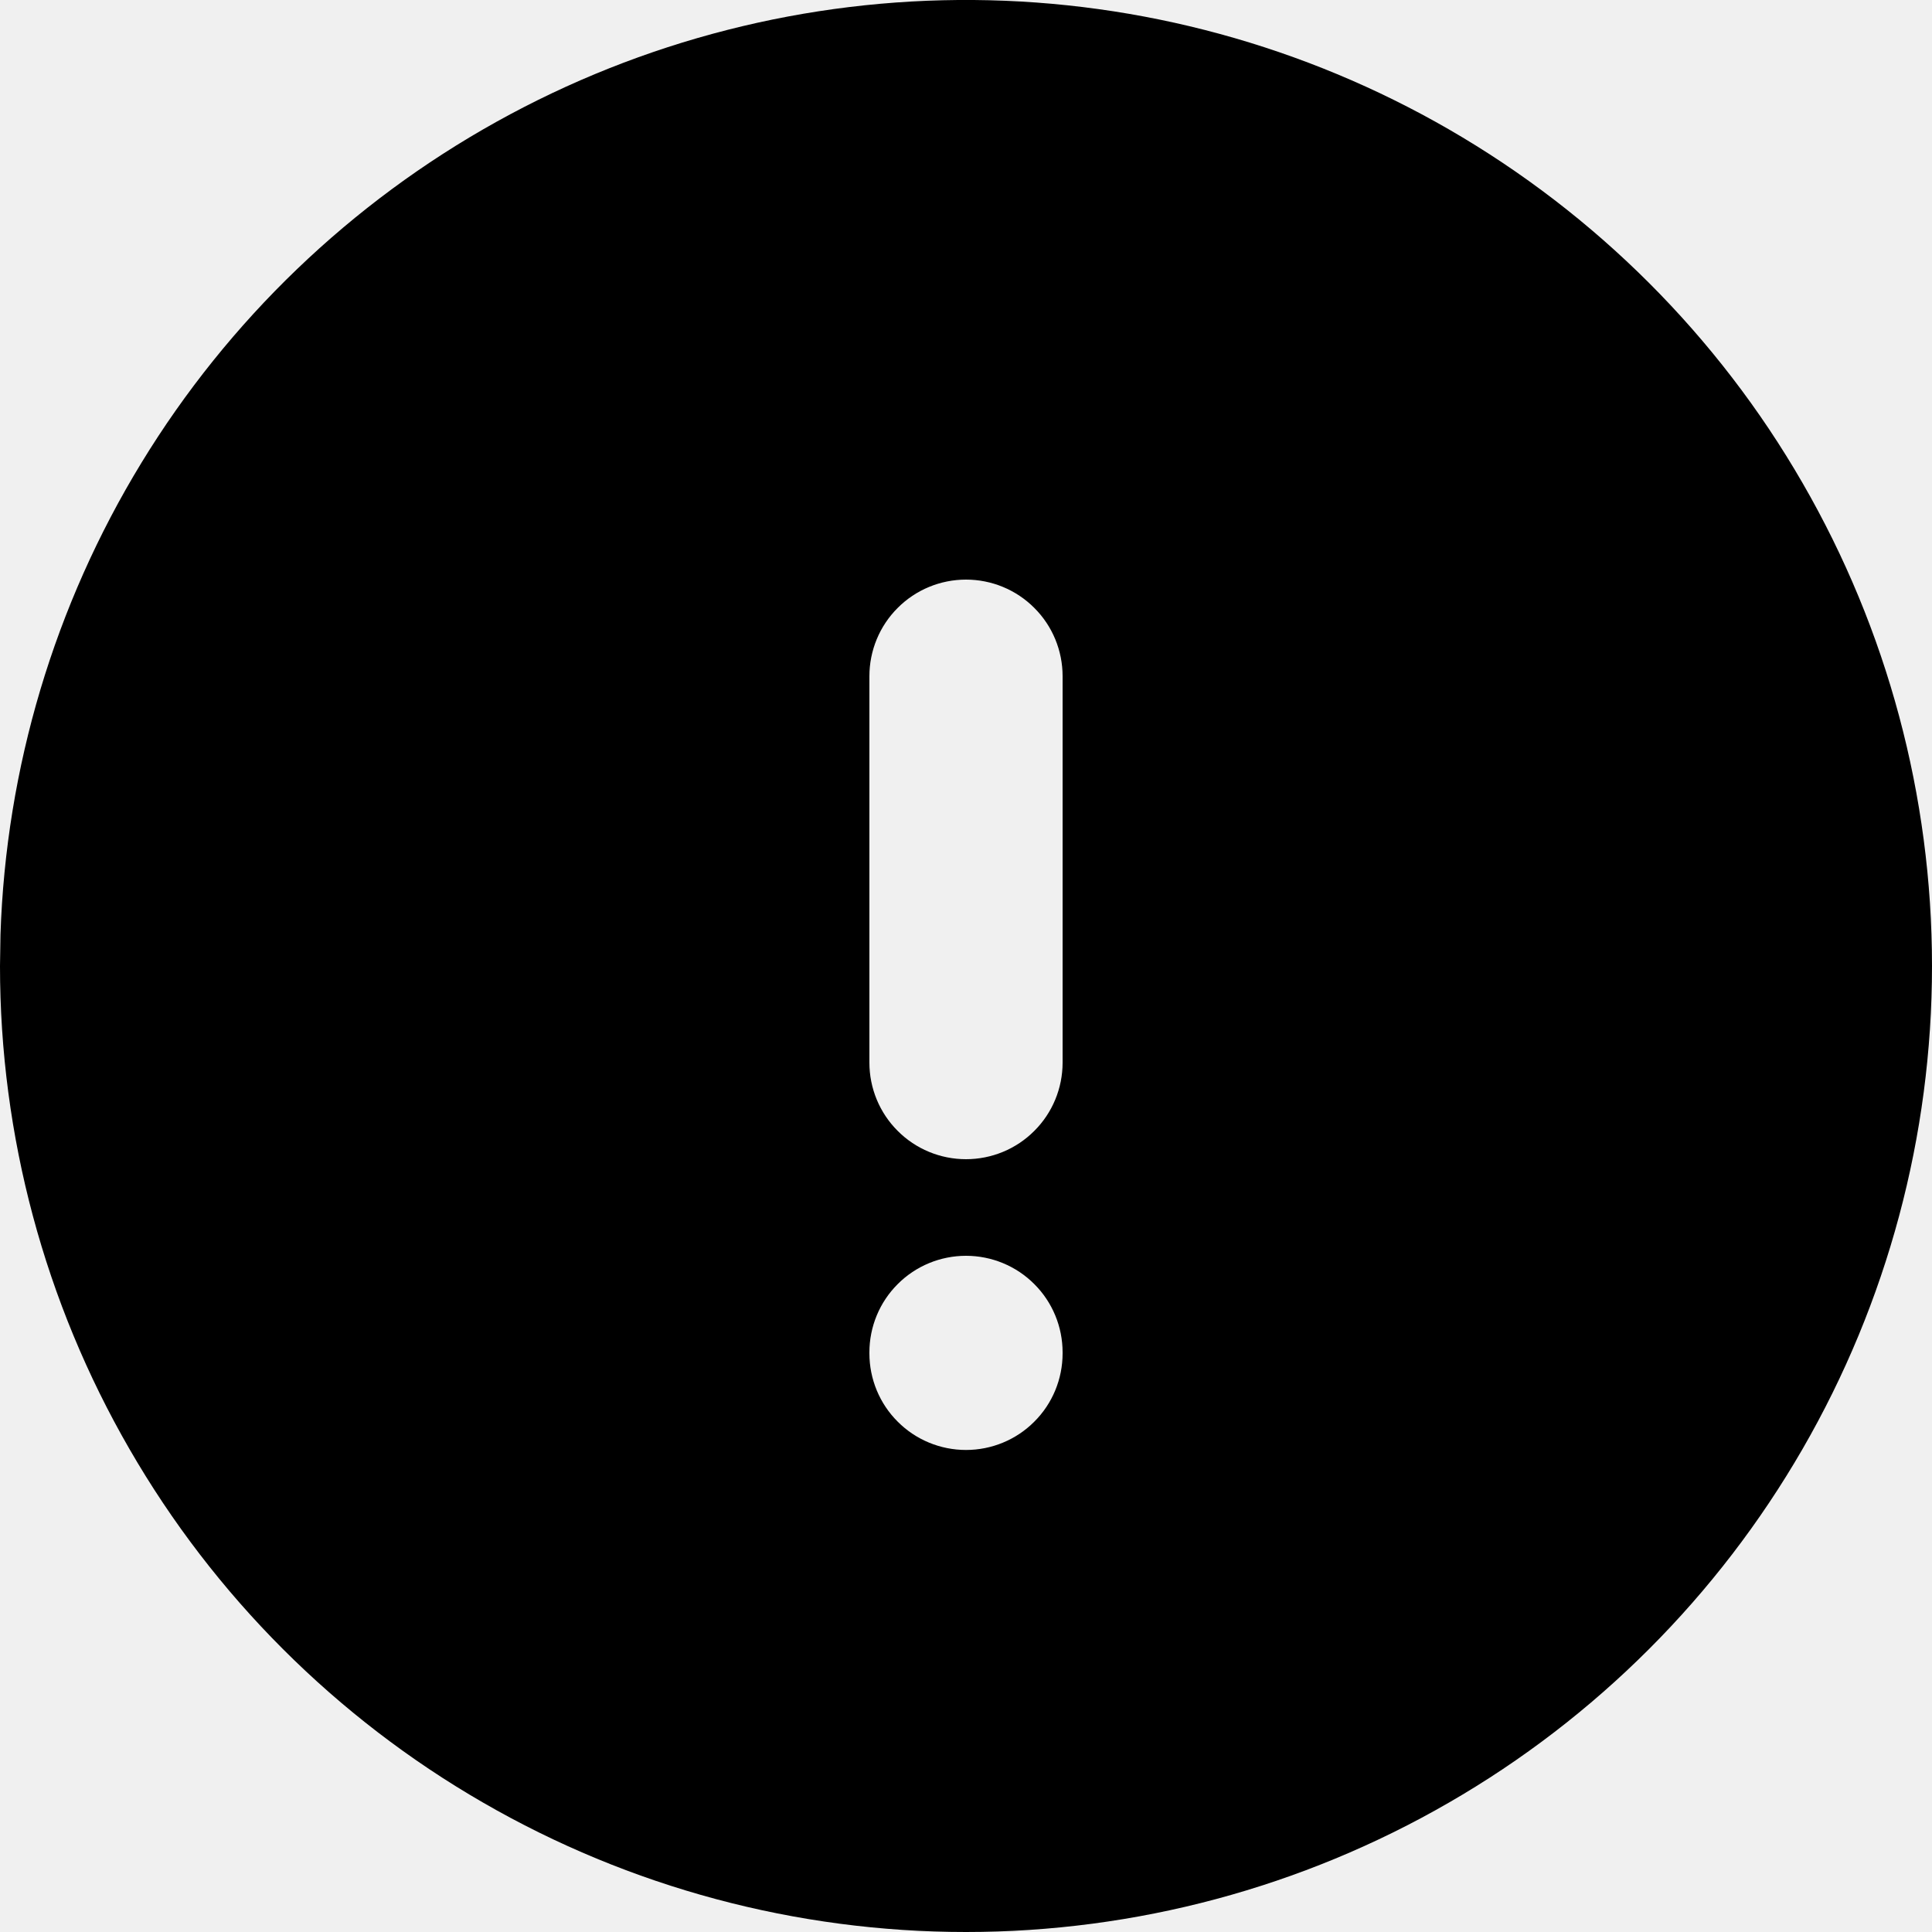
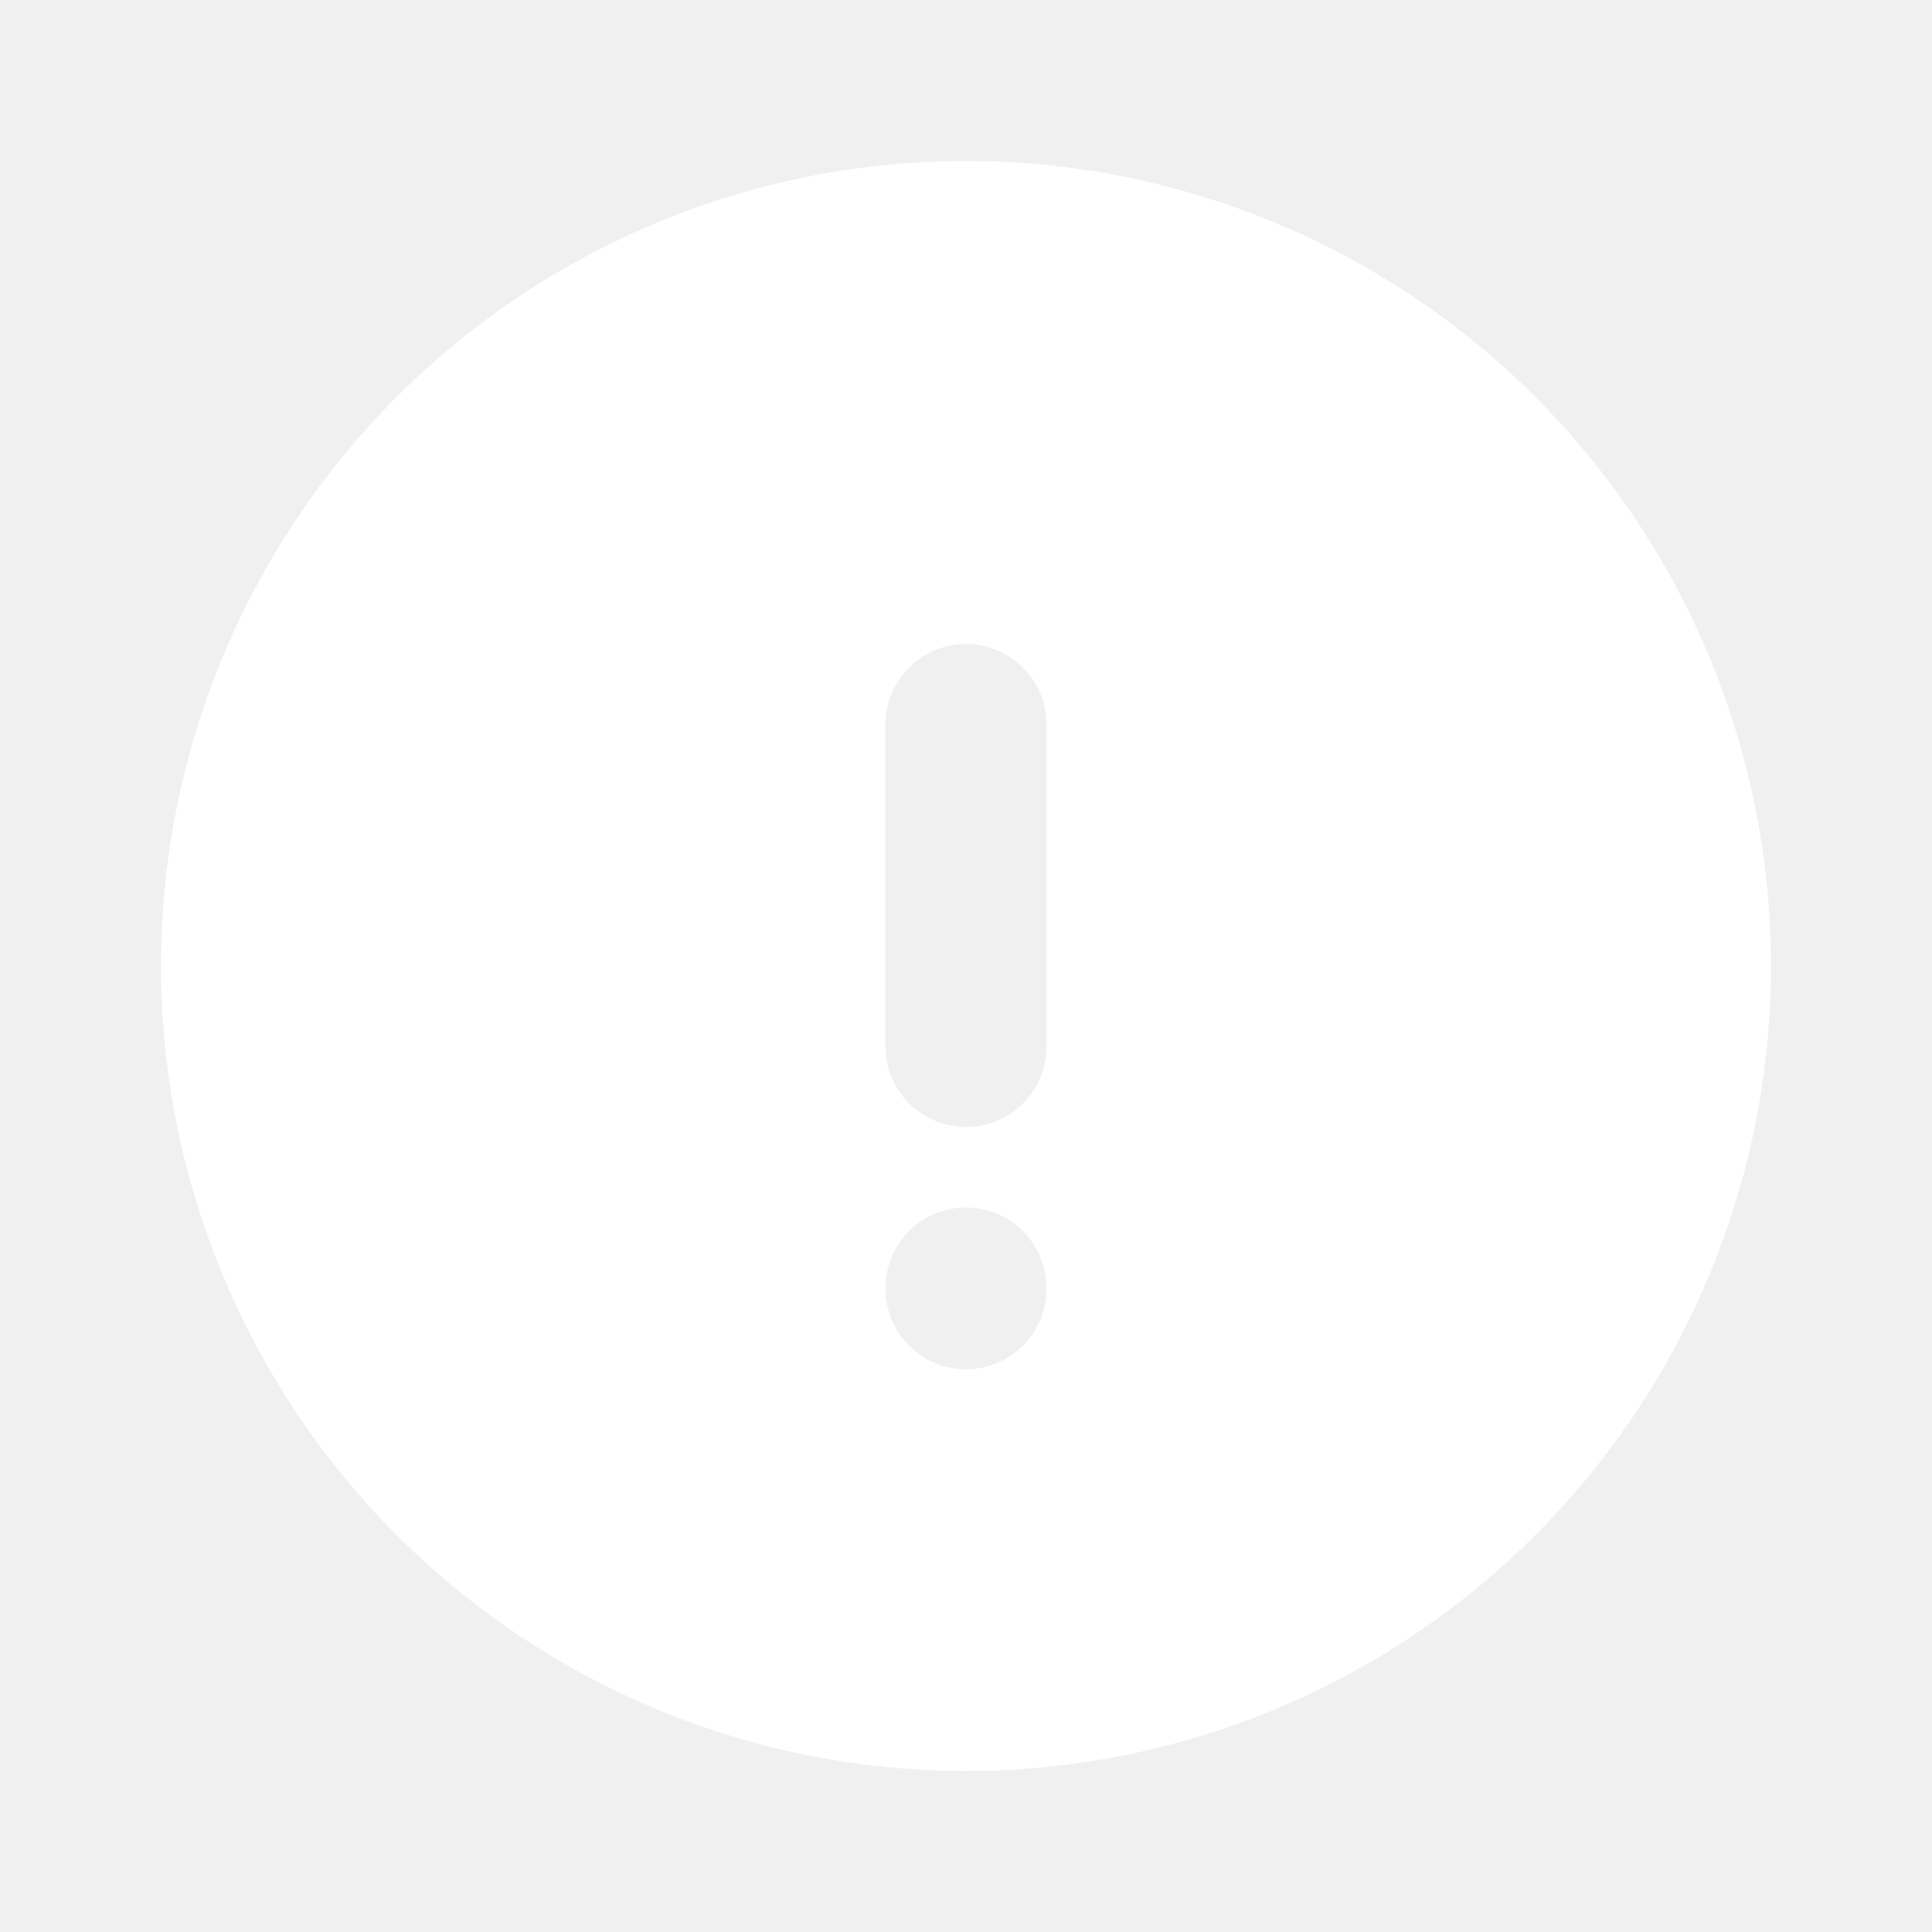
- <svg xmlns="http://www.w3.org/2000/svg" viewBox="0 0 20 20" fill="none">
-   <path d="M15 1.34C16.52 2.218 17.783 3.48 18.66 5C19.538 6.52 20 8.245 20 10C20 11.756 19.538 13.48 18.66 15C17.782 16.52 16.52 17.783 15 18.66C13.48 19.538 11.755 20 10 20C8.244 20 6.52 19.538 5 18.66C3.48 17.783 2.217 16.52 1.34 15C0.462 13.48 -4.45897e-05 11.755 3.22765e-09 10L0.005 9.676C0.061 7.949 0.564 6.266 1.464 4.791C2.364 3.316 3.631 2.099 5.141 1.26C6.651 0.42 8.353 -0.014 10.081 0C11.809 0.014 13.504 0.476 15 1.34ZM10 13C9.735 13 9.48 13.105 9.293 13.293C9.105 13.48 9 13.735 9 14V14.01C9 14.275 9.105 14.53 9.293 14.717C9.48 14.905 9.735 15.01 10 15.01C10.265 15.01 10.52 14.905 10.707 14.717C10.895 14.53 11 14.275 11 14.01V14C11 13.735 10.895 13.48 10.707 13.293C10.52 13.105 10.265 13 10 13ZM10 6C9.735 6 9.48 6.105 9.293 6.293C9.105 6.48 9 6.735 9 7V11C9 11.265 9.105 11.52 9.293 11.707C9.48 11.895 9.735 12 10 12C10.265 12 10.52 11.895 10.707 11.707C10.895 11.52 11 11.265 11 11V7C11 6.735 10.895 6.48 10.707 6.293C10.52 6.105 10.265 6 10 6Z" fill="currentColor" />
+ <svg xmlns="http://www.w3.org/2000/svg" width="24" height="24" viewBox="0 0 24 24" fill="none">
+   <g clip-path="url(#clip0_40000006_38034)">
+     <path d="M17 3.34C18.52 4.218 19.783 5.48 20.66 7C21.538 8.52 22 10.245 22 12C22 13.756 21.538 15.48 20.66 17C19.782 18.52 18.52 19.783 17 20.66C15.48 21.538 13.755 22 12 22C10.245 22 8.52 21.538 7 20.66C5.48 19.783 4.217 18.52 3.34 17C2.462 15.48 2 13.755 2 12L2.005 11.676C2.061 9.949 2.564 8.266 3.464 6.791C4.364 5.316 5.631 4.099 7.141 3.26C8.651 2.42 10.353 1.986 12.081 2C13.809 2.014 15.504 2.476 17 3.34ZM12 15C11.735 15 11.48 15.105 11.293 15.293C11.105 15.48 11 15.735 11 16V16.01C11 16.275 11.105 16.529 11.293 16.717C11.48 16.904 11.735 17.01 12 17.01C12.265 17.01 12.52 16.904 12.707 16.717C12.895 16.529 13 16.275 13 16.01V16C13 15.735 12.895 15.48 12.707 15.293C12.52 15.105 12.265 15 12 15ZM12 8C11.735 8 11.48 8.105 11.293 8.293C11.105 8.48 11 8.735 11 9V13C11 13.265 11.105 13.52 11.293 13.707C11.48 13.895 11.735 14 12 14C12.265 14 12.52 13.895 12.707 13.707C12.895 13.52 13 13.265 13 13V9C13 8.735 12.895 8.48 12.707 8.293C12.52 8.105 12.265 8 12 8Z" fill="white" />
+   </g>
+   <defs>
+     <clipPath id="clip0_40000006_38034">
+       <rect width="24" height="24" fill="white" />
+     </clipPath>
+   </defs>
</svg>
